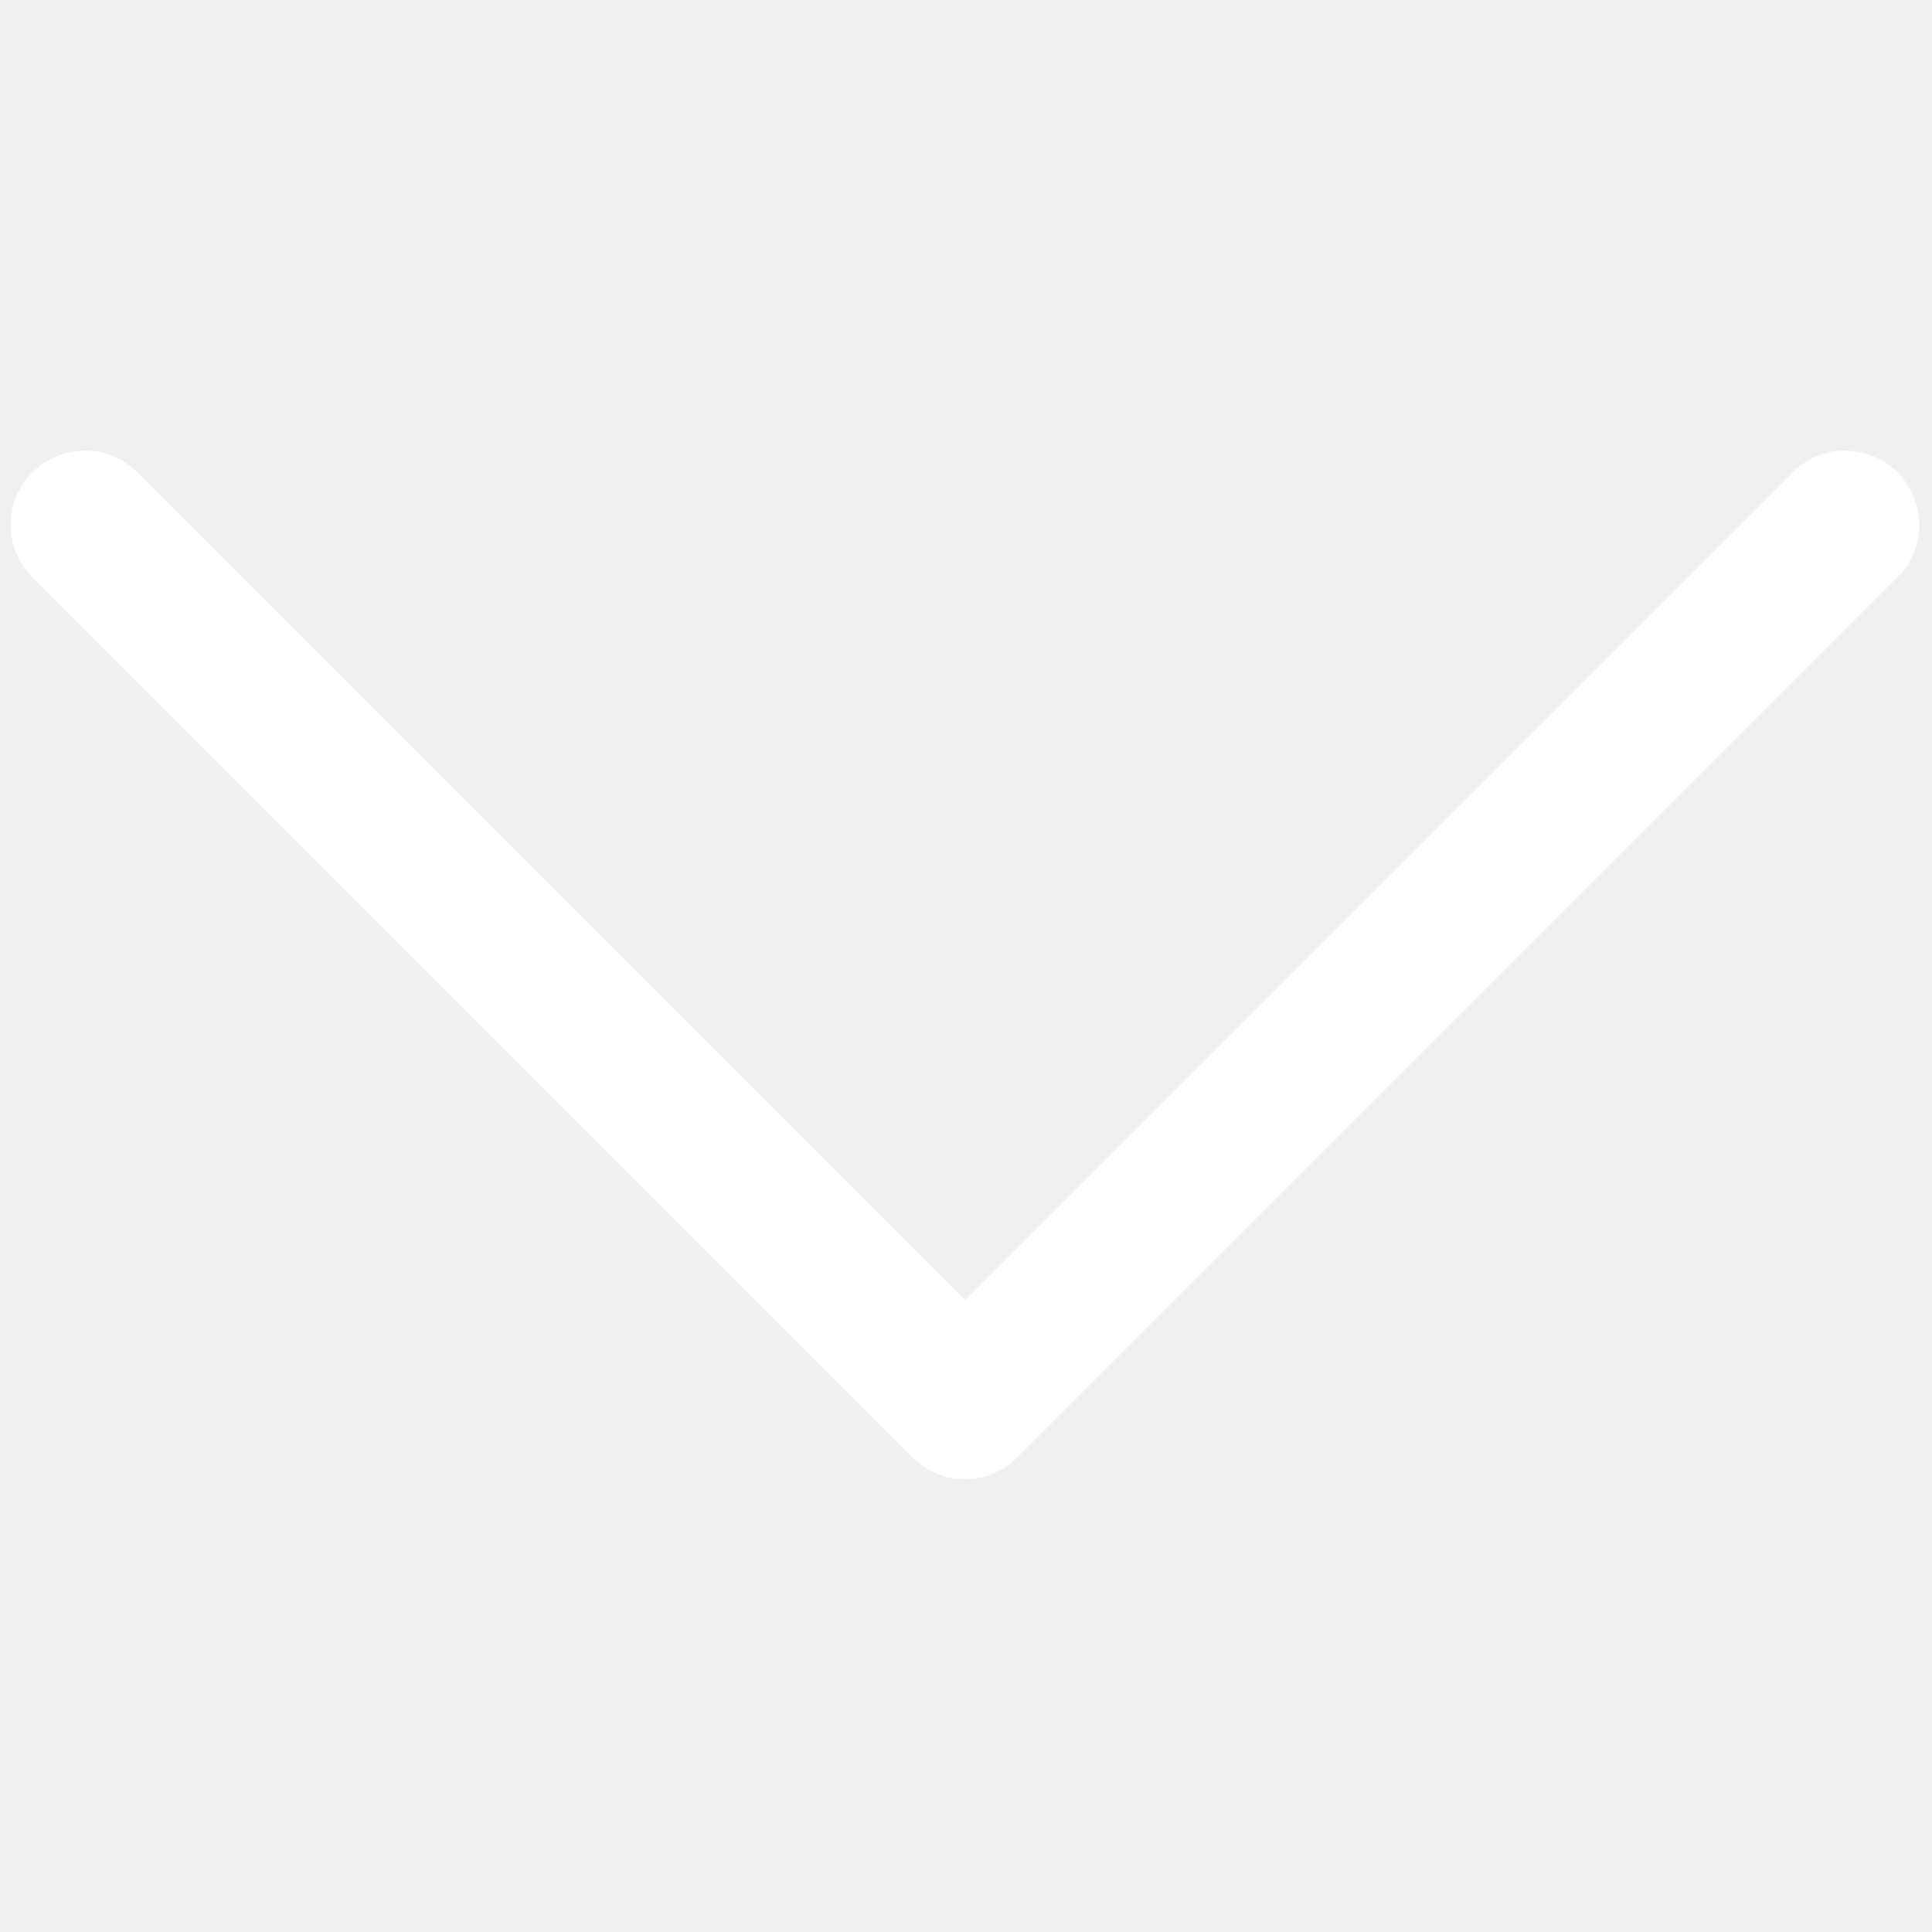
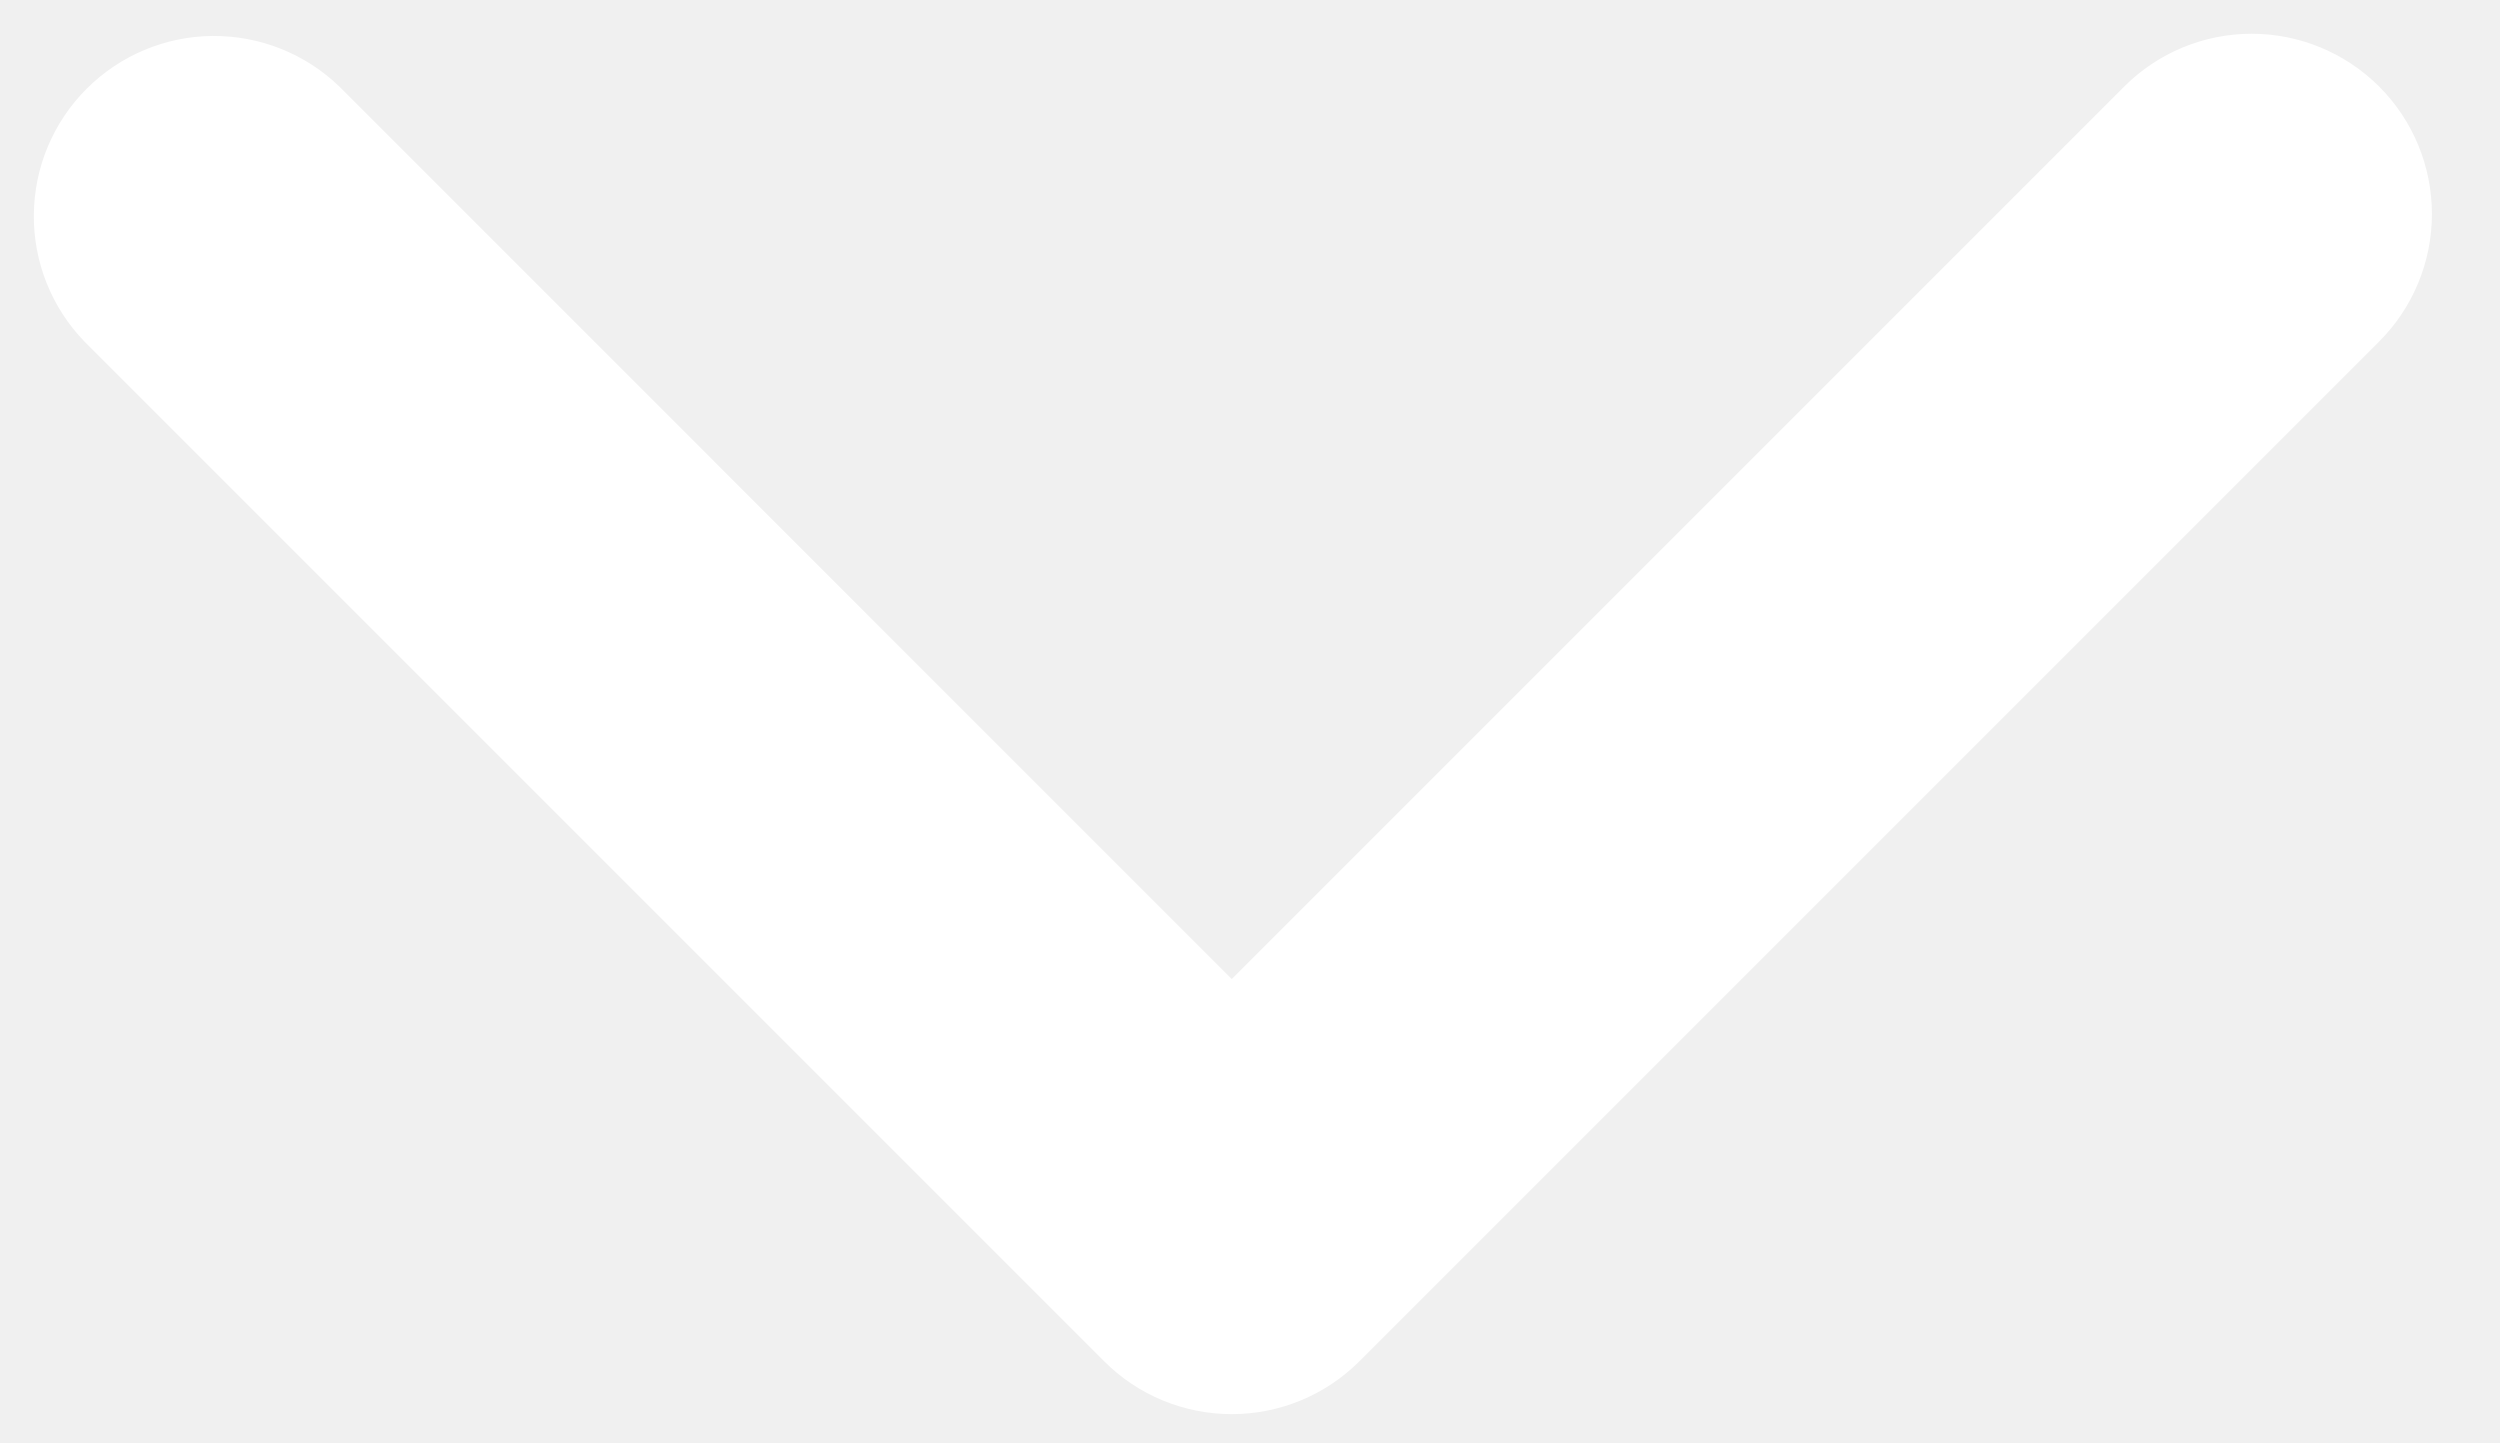
- <svg xmlns="http://www.w3.org/2000/svg" version="1.1" width="256" height="256" viewBox="0 0 256 256" xml:space="preserve">
-   <defs />
-   <g style="stroke: none; stroke-width: 0; stroke-dasharray: none; stroke-linecap: butt; stroke-linejoin: miter; stroke-miterlimit: 10; fill: none; fill-rule: nonzero; opacity: 1;" transform="translate(1.406593 1.406593) scale(2.81 2.81)">
-     <path d="M 90 24.25 c 0 -0.896 -0.342 -1.792 -1.025 -2.475 c -1.366 -1.367 -3.583 -1.367 -4.949 0 L 45 60.8 L 5.975 21.775 c -1.367 -1.367 -3.583 -1.367 -4.95 0 c -1.366 1.367 -1.366 3.583 0 4.95 l 41.5 41.5 c 1.366 1.367 3.583 1.367 4.949 0 l 41.5 -41.5 C 89.658 26.042 90 25.146 90 24.25 z" style="stroke: none; stroke-width: 1; stroke-dasharray: none; stroke-linecap: butt; stroke-linejoin: miter; stroke-miterlimit: 10; fill: rgb(255,255,255); fill-rule: nonzero; opacity: 1;" transform=" matrix(1 0 0 1 0 0)" stroke-linecap="round" />
-   </g>
+ <svg xmlns="http://www.w3.org/2000/svg" width="26" height="15" viewBox="0 0 26 15" fill="none">
+   <path d="M24.743 0.9C24.391 0.549 23.915 0.351 23.417 0.351C22.92 0.351 22.443 0.549 22.092 0.9L12.81 10.182L3.529 0.9C3.176 0.559 2.702 0.37 2.21 0.374C1.719 0.378 1.248 0.576 0.901 0.923C0.553 1.271 0.356 1.741 0.352 2.233C0.347 2.724 0.536 3.198 0.878 3.552L11.485 14.159C11.836 14.51 12.313 14.707 12.81 14.707C13.308 14.707 13.784 14.51 14.136 14.159L24.743 3.552C25.095 3.2 25.292 2.723 25.292 2.226C25.292 1.729 25.095 1.252 24.743 0.9Z" fill="white" />
</svg>
